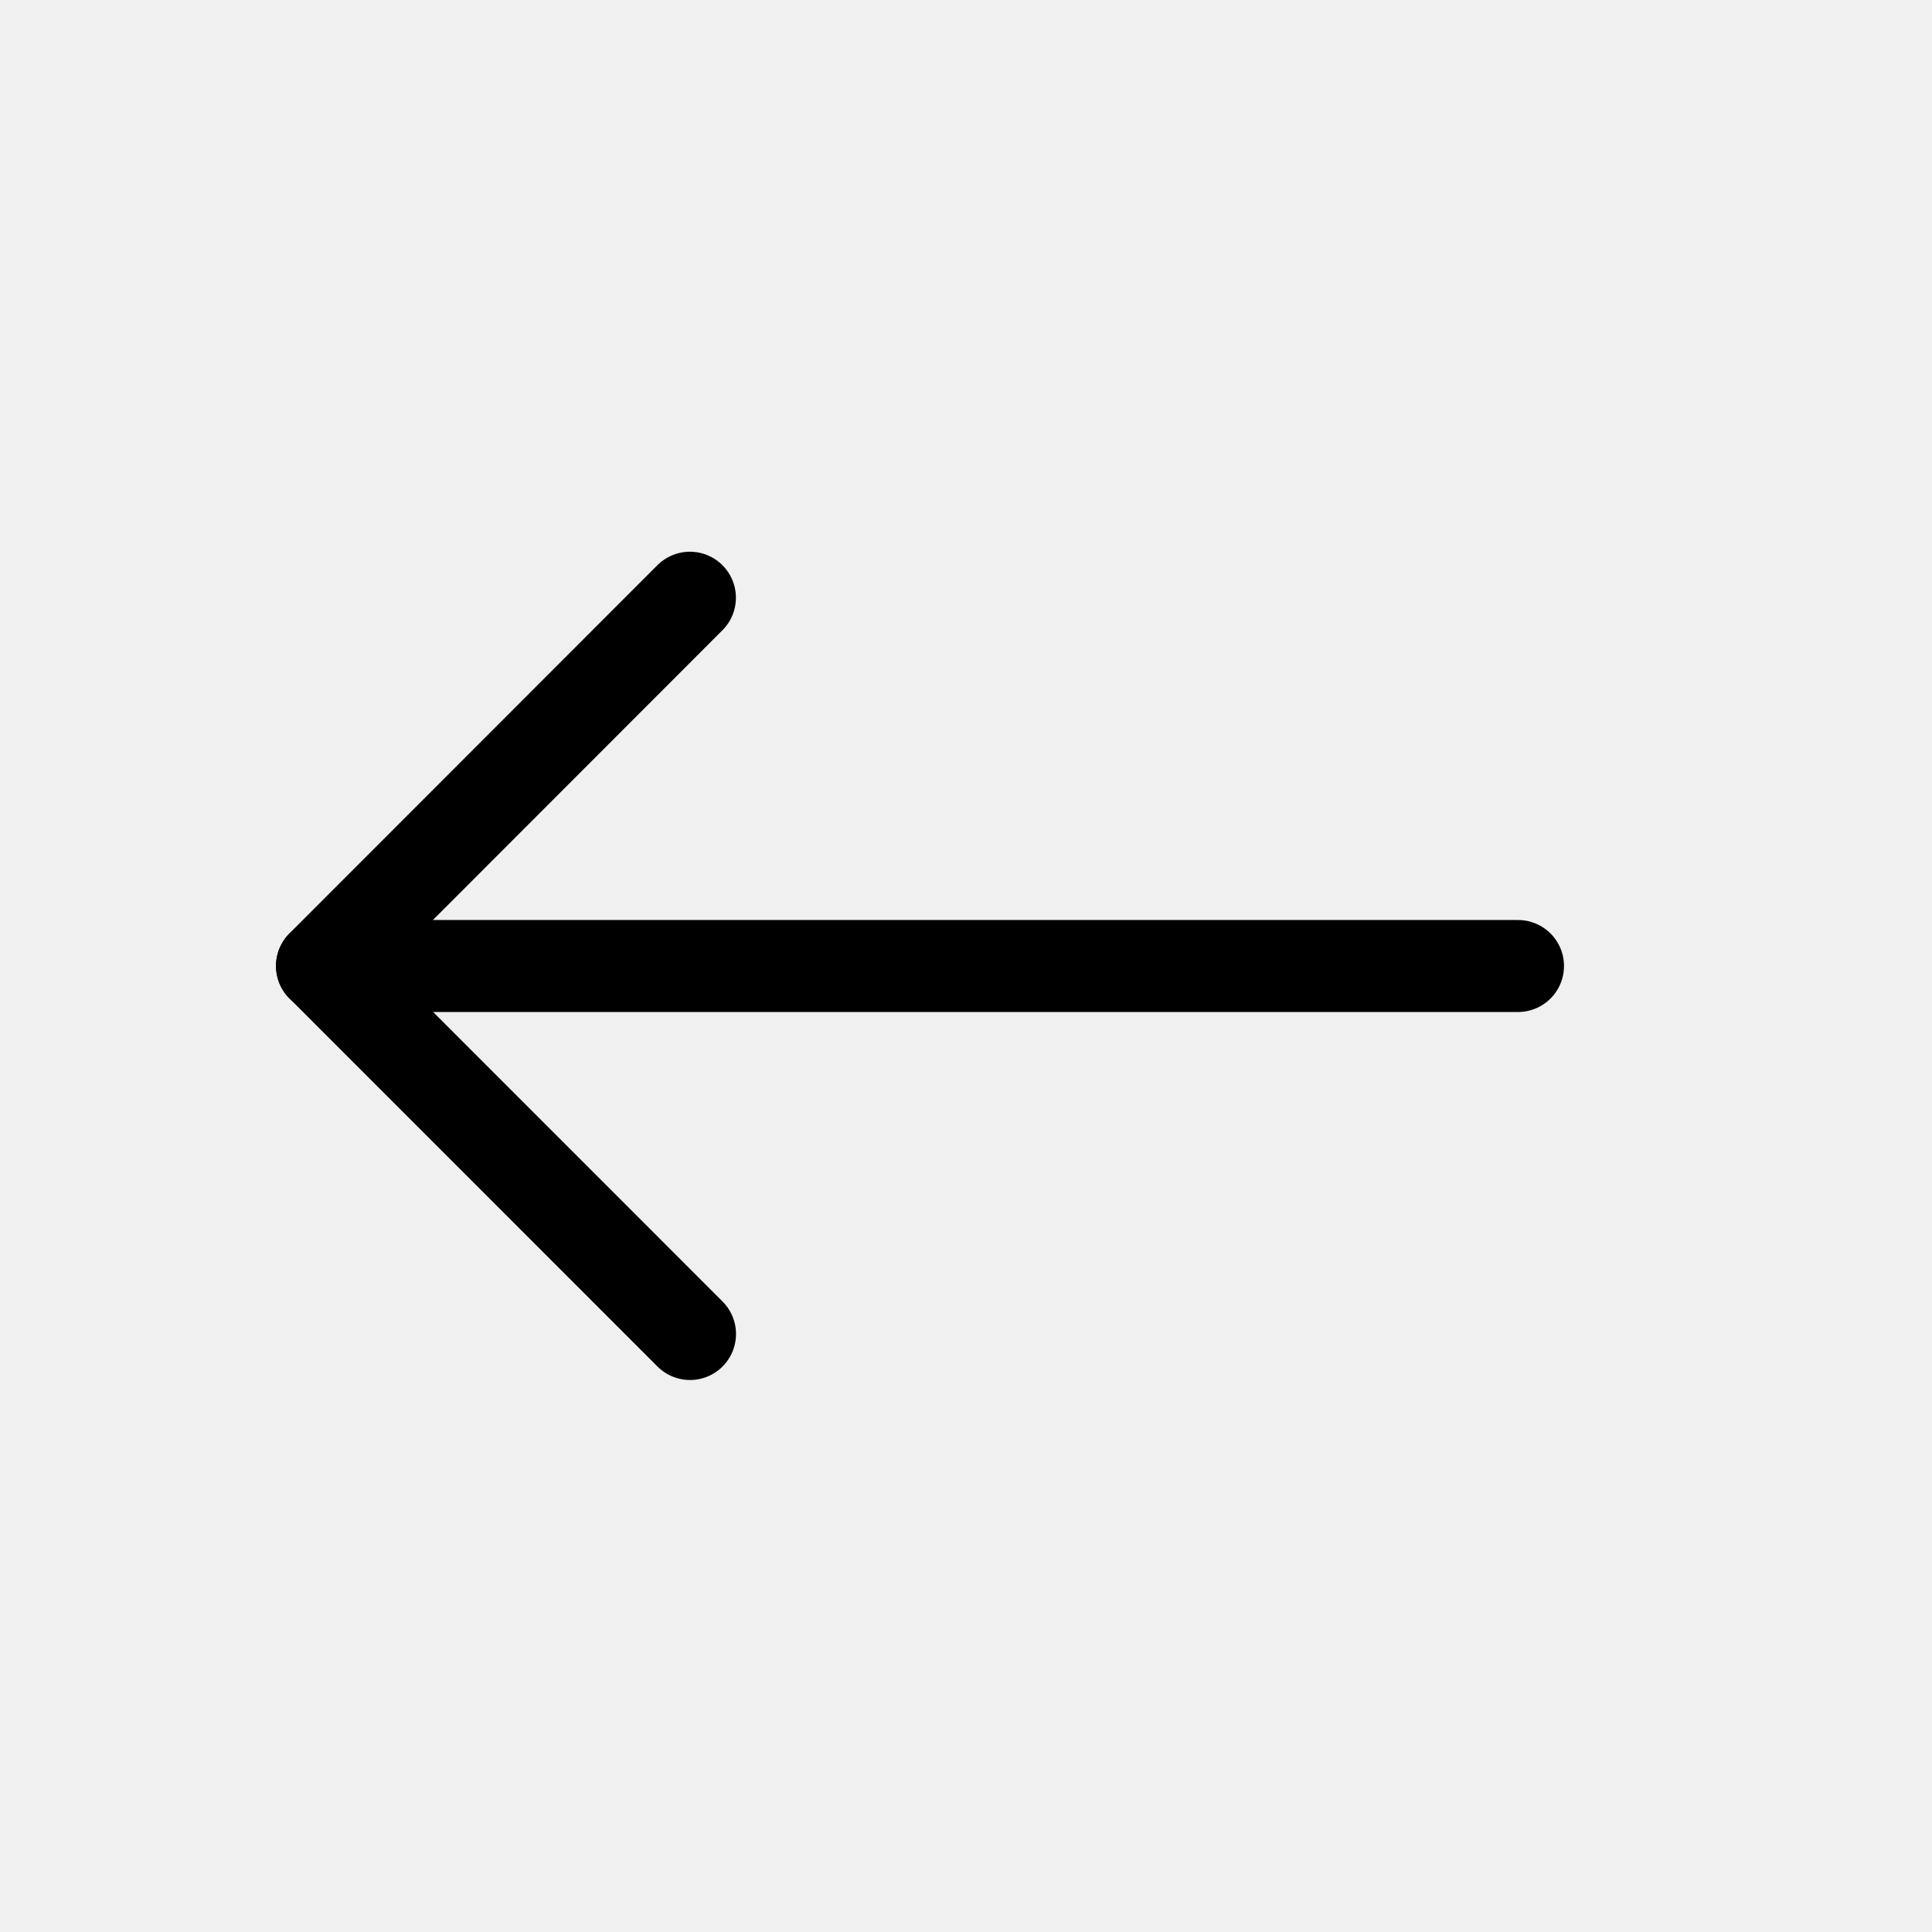
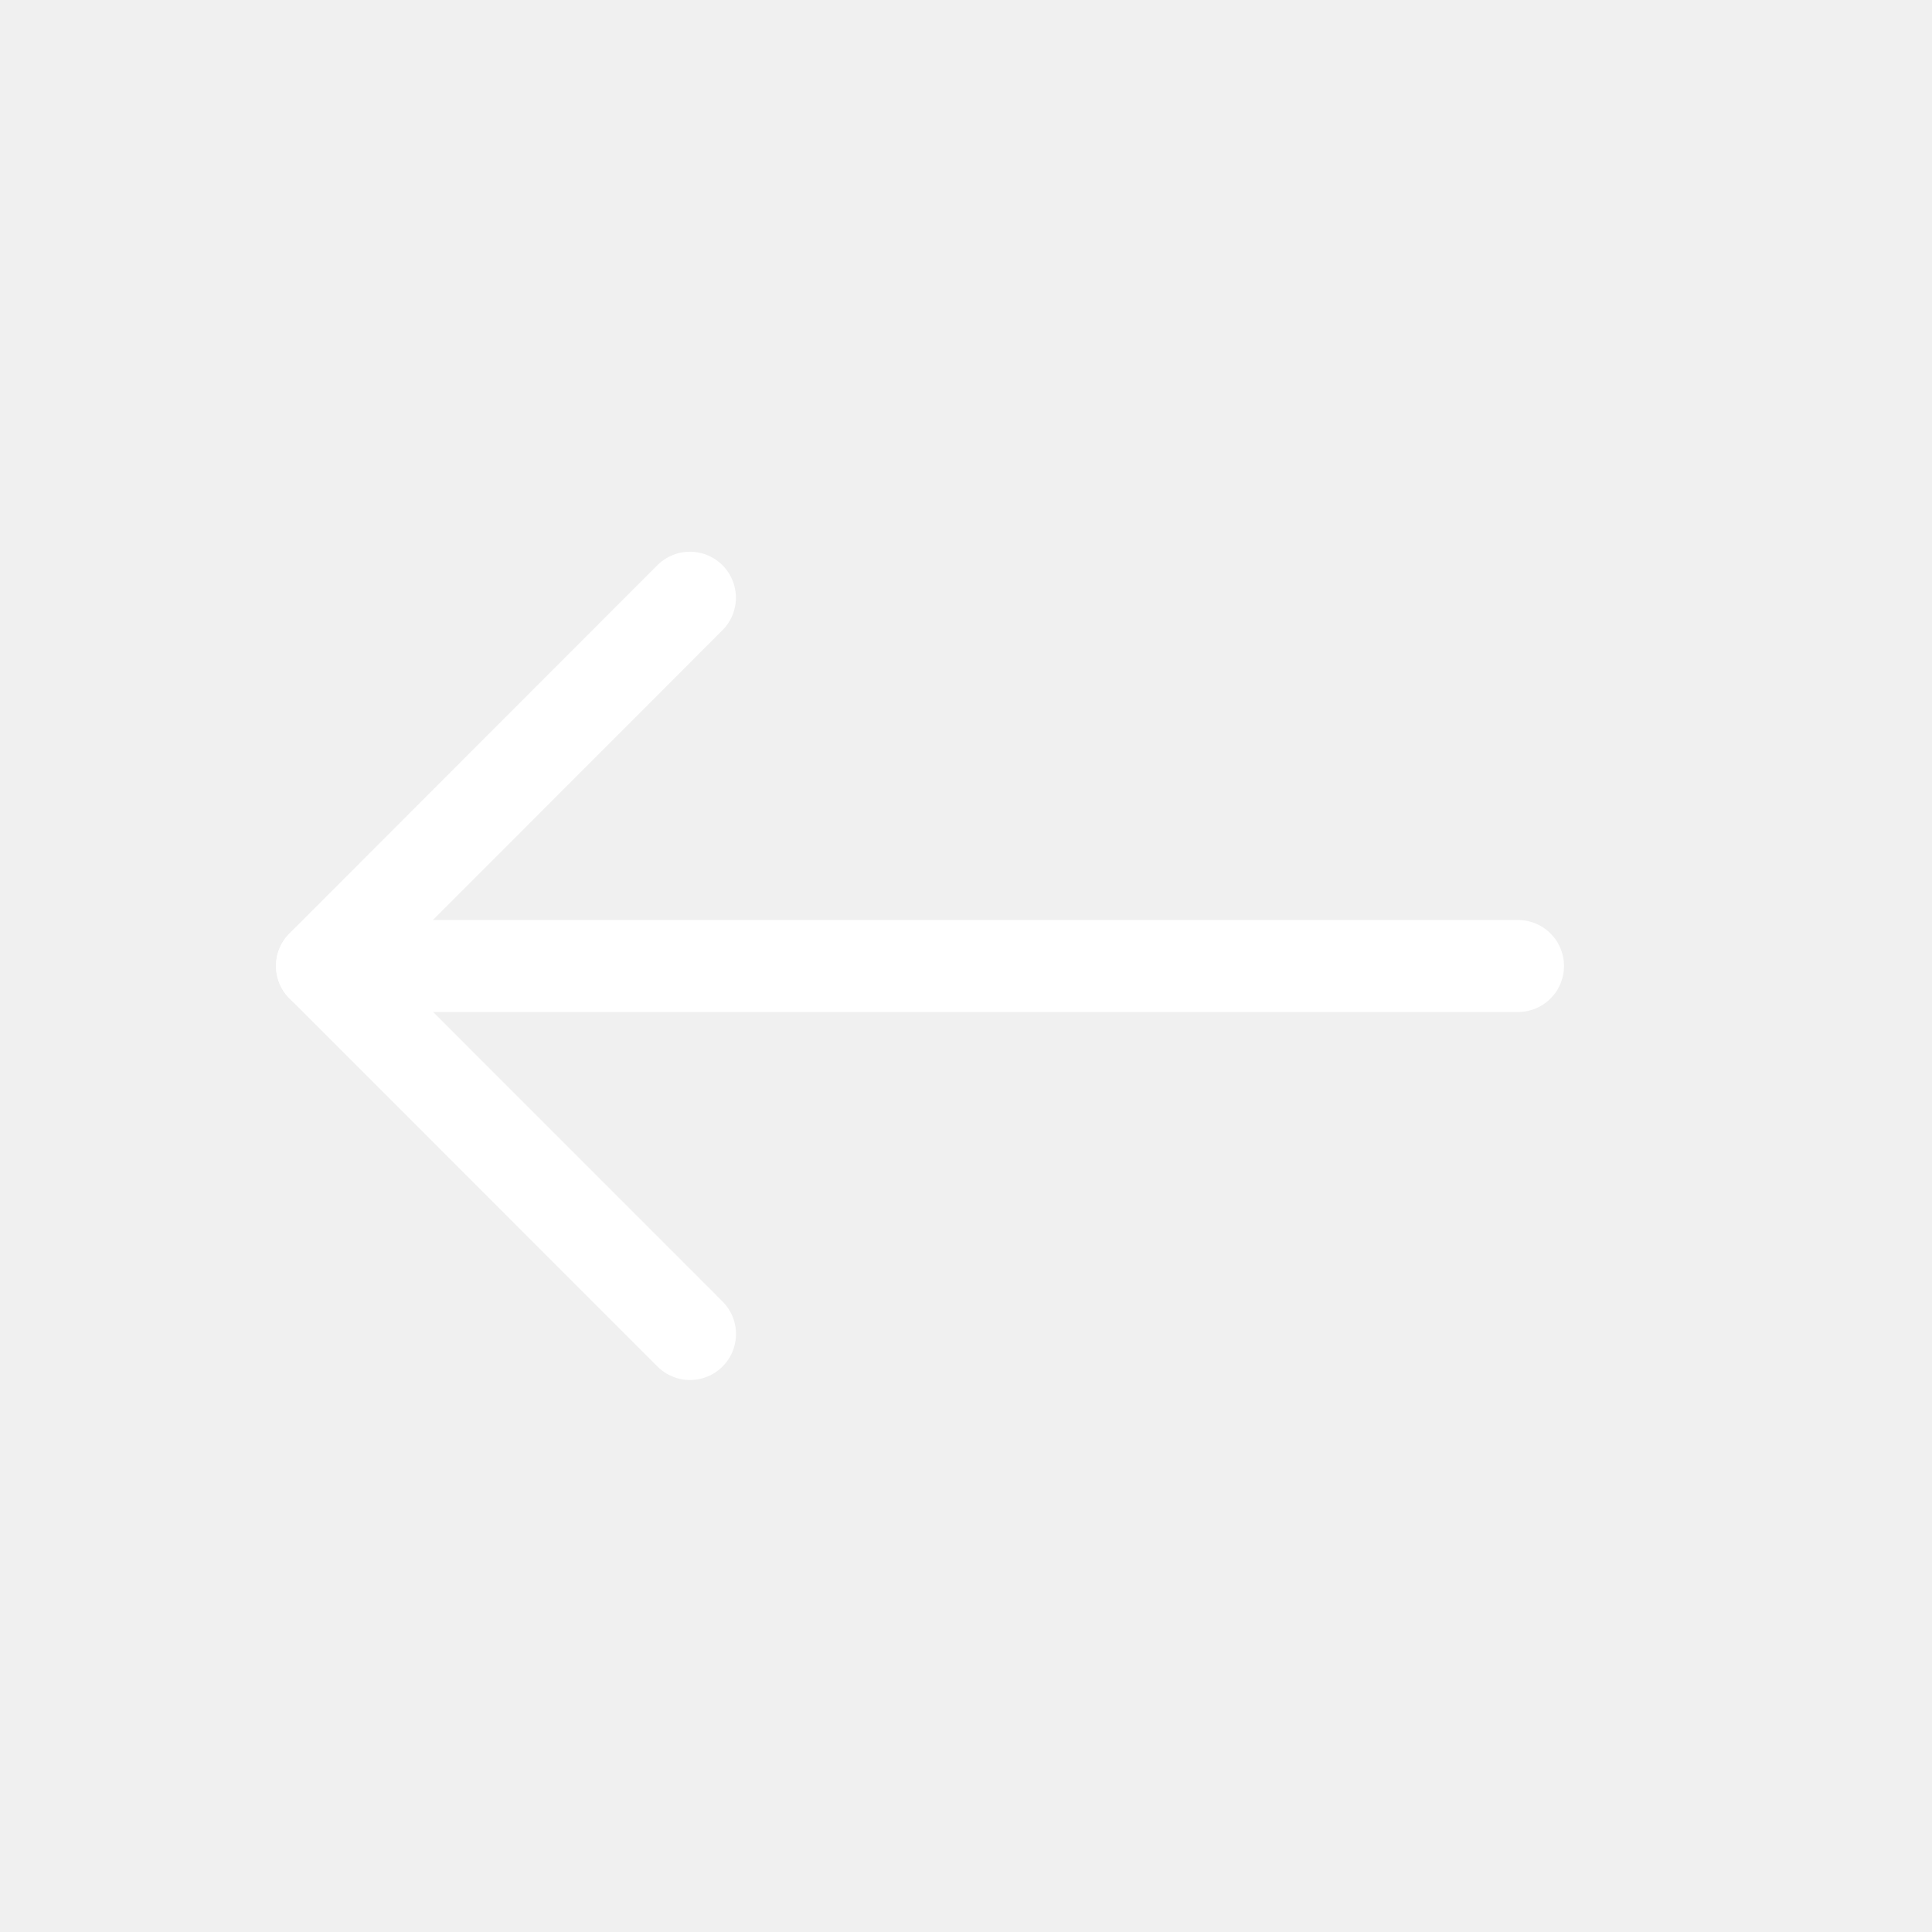
<svg xmlns="http://www.w3.org/2000/svg" height="21" viewBox="0 0 21 21" width="21">
-   <g fill="none" fill-rule="evenodd" stroke="currentColor" stroke-linecap="round" stroke-linejoin="round" transform="translate(3 6)">
+   <g fill="none" fill-rule="evenodd" stroke="white" stroke-linecap="round" stroke-linejoin="round" transform="translate(3 6)">
    <path d="m4.499.497-3.999 4.002 4 4.001" />
    <path d="m13.5 4.5h-13" />
  </g>
</svg>
